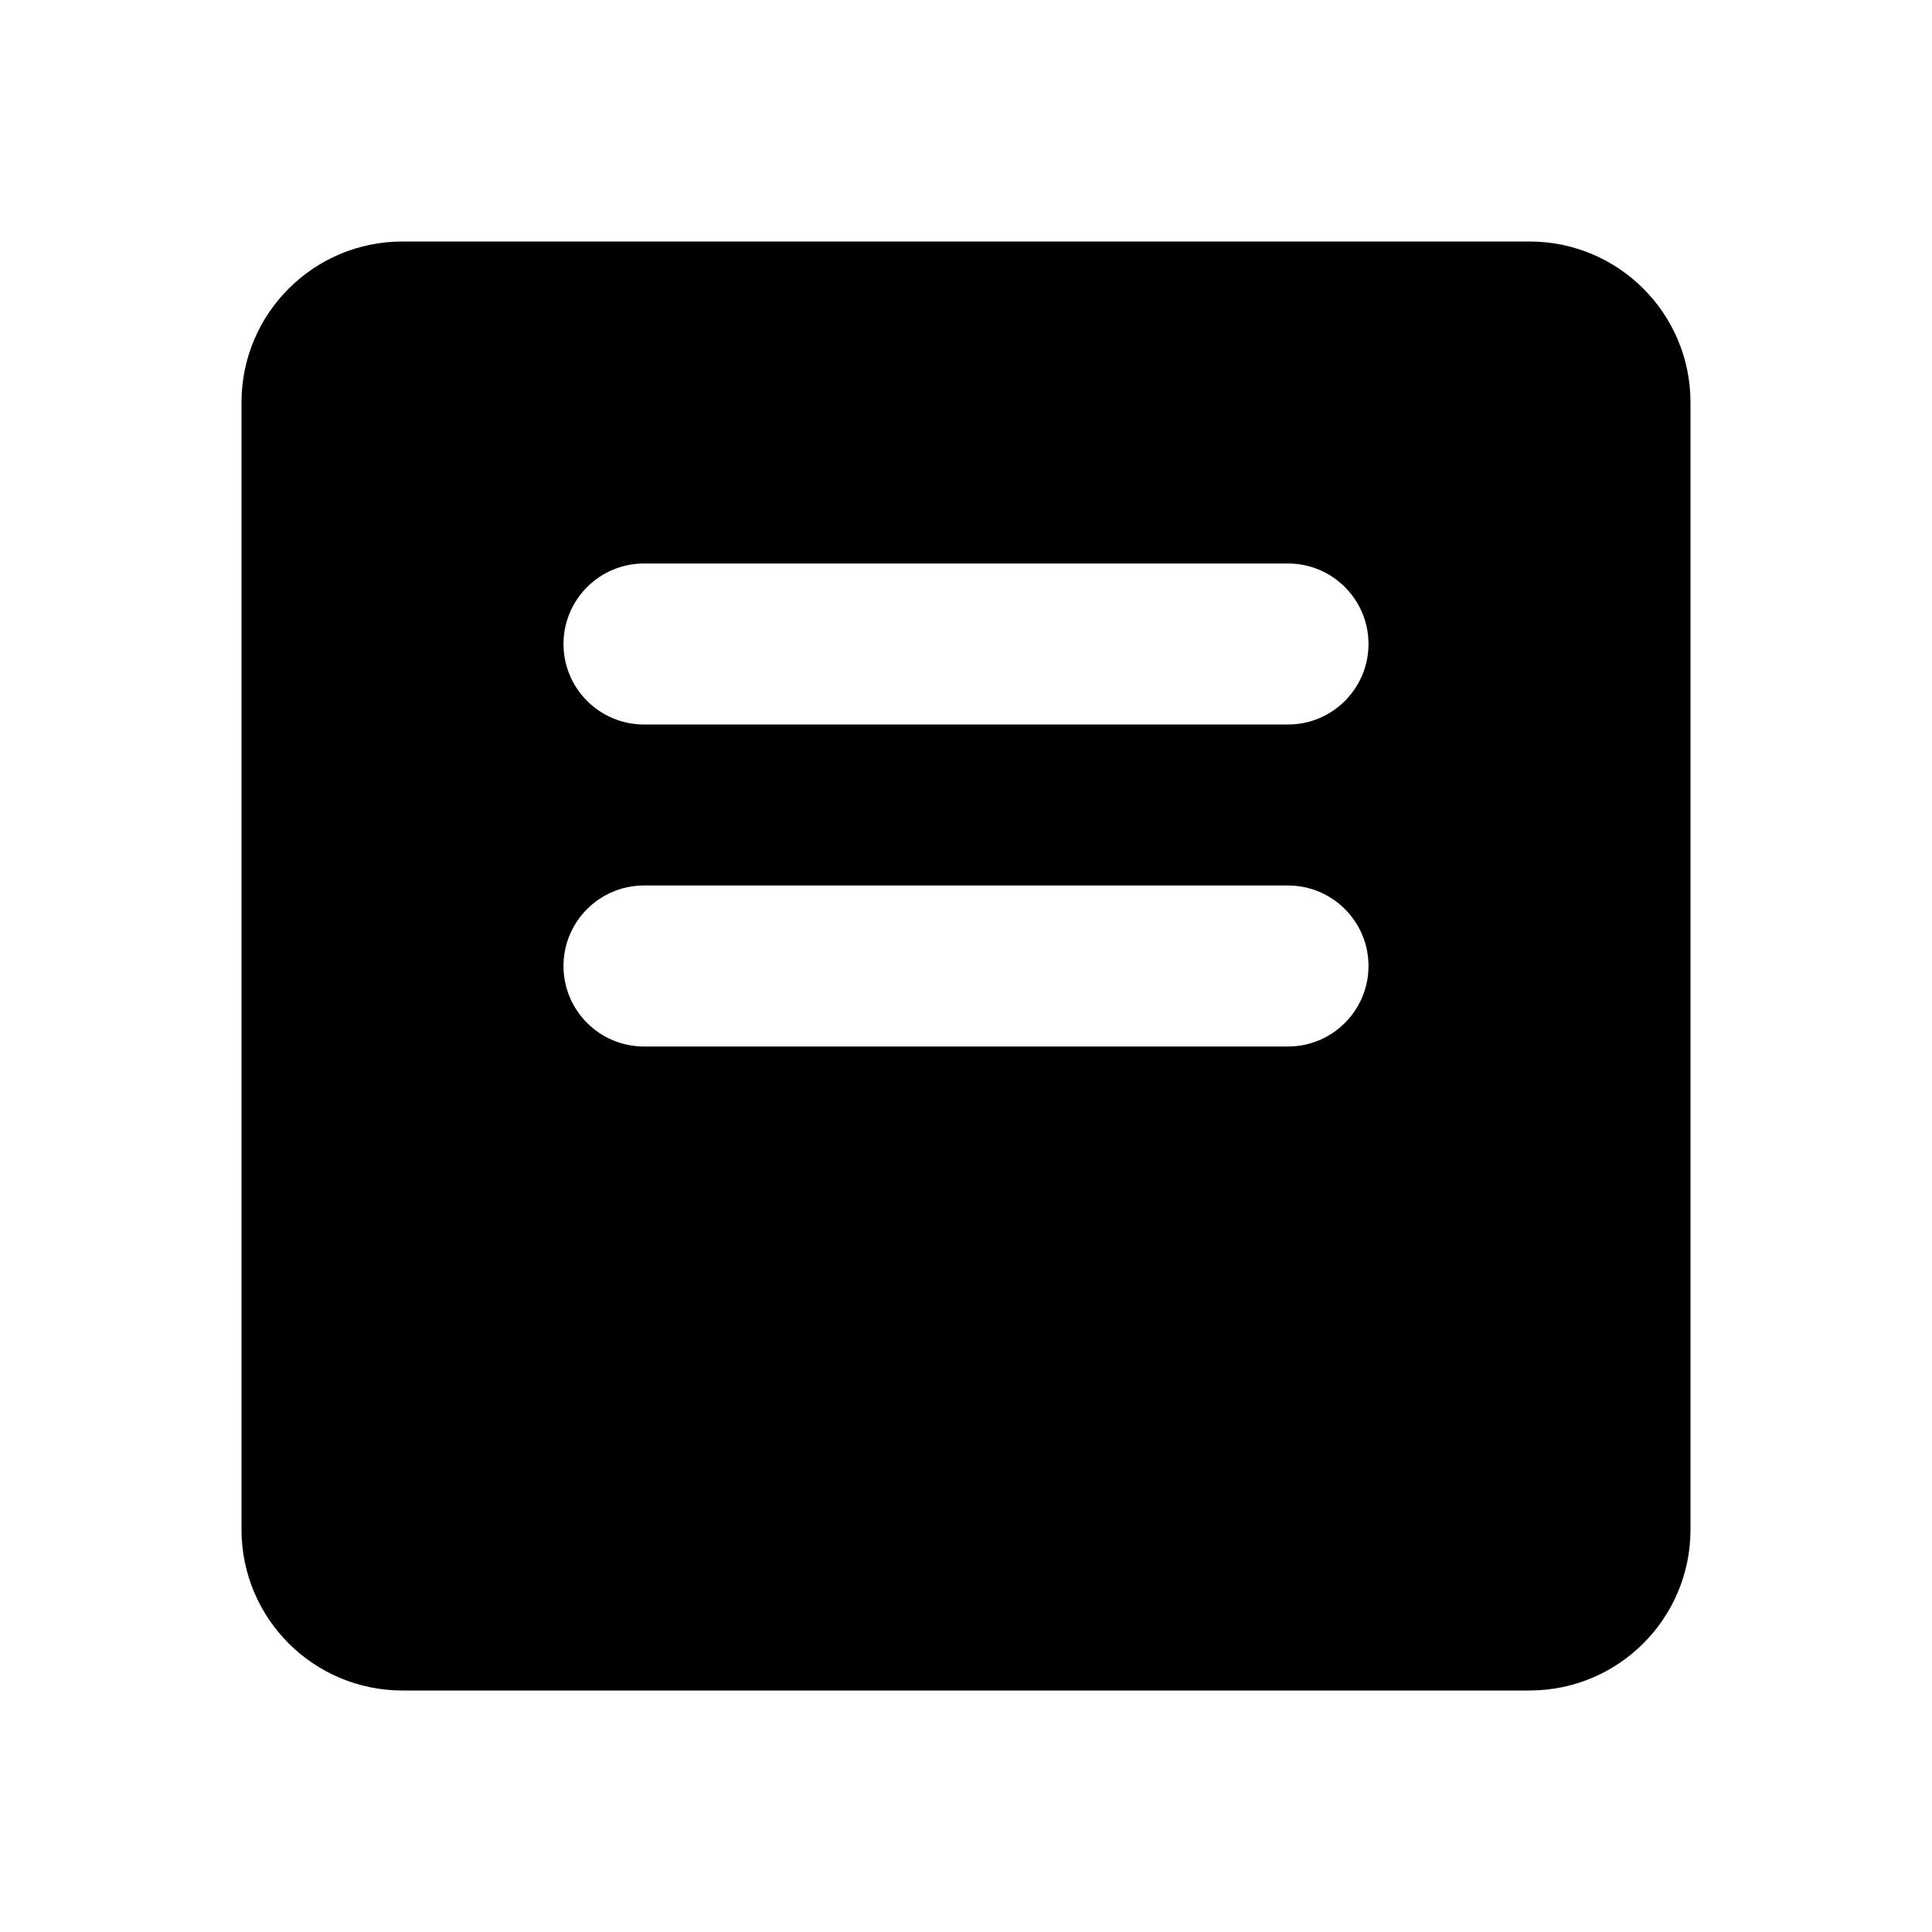
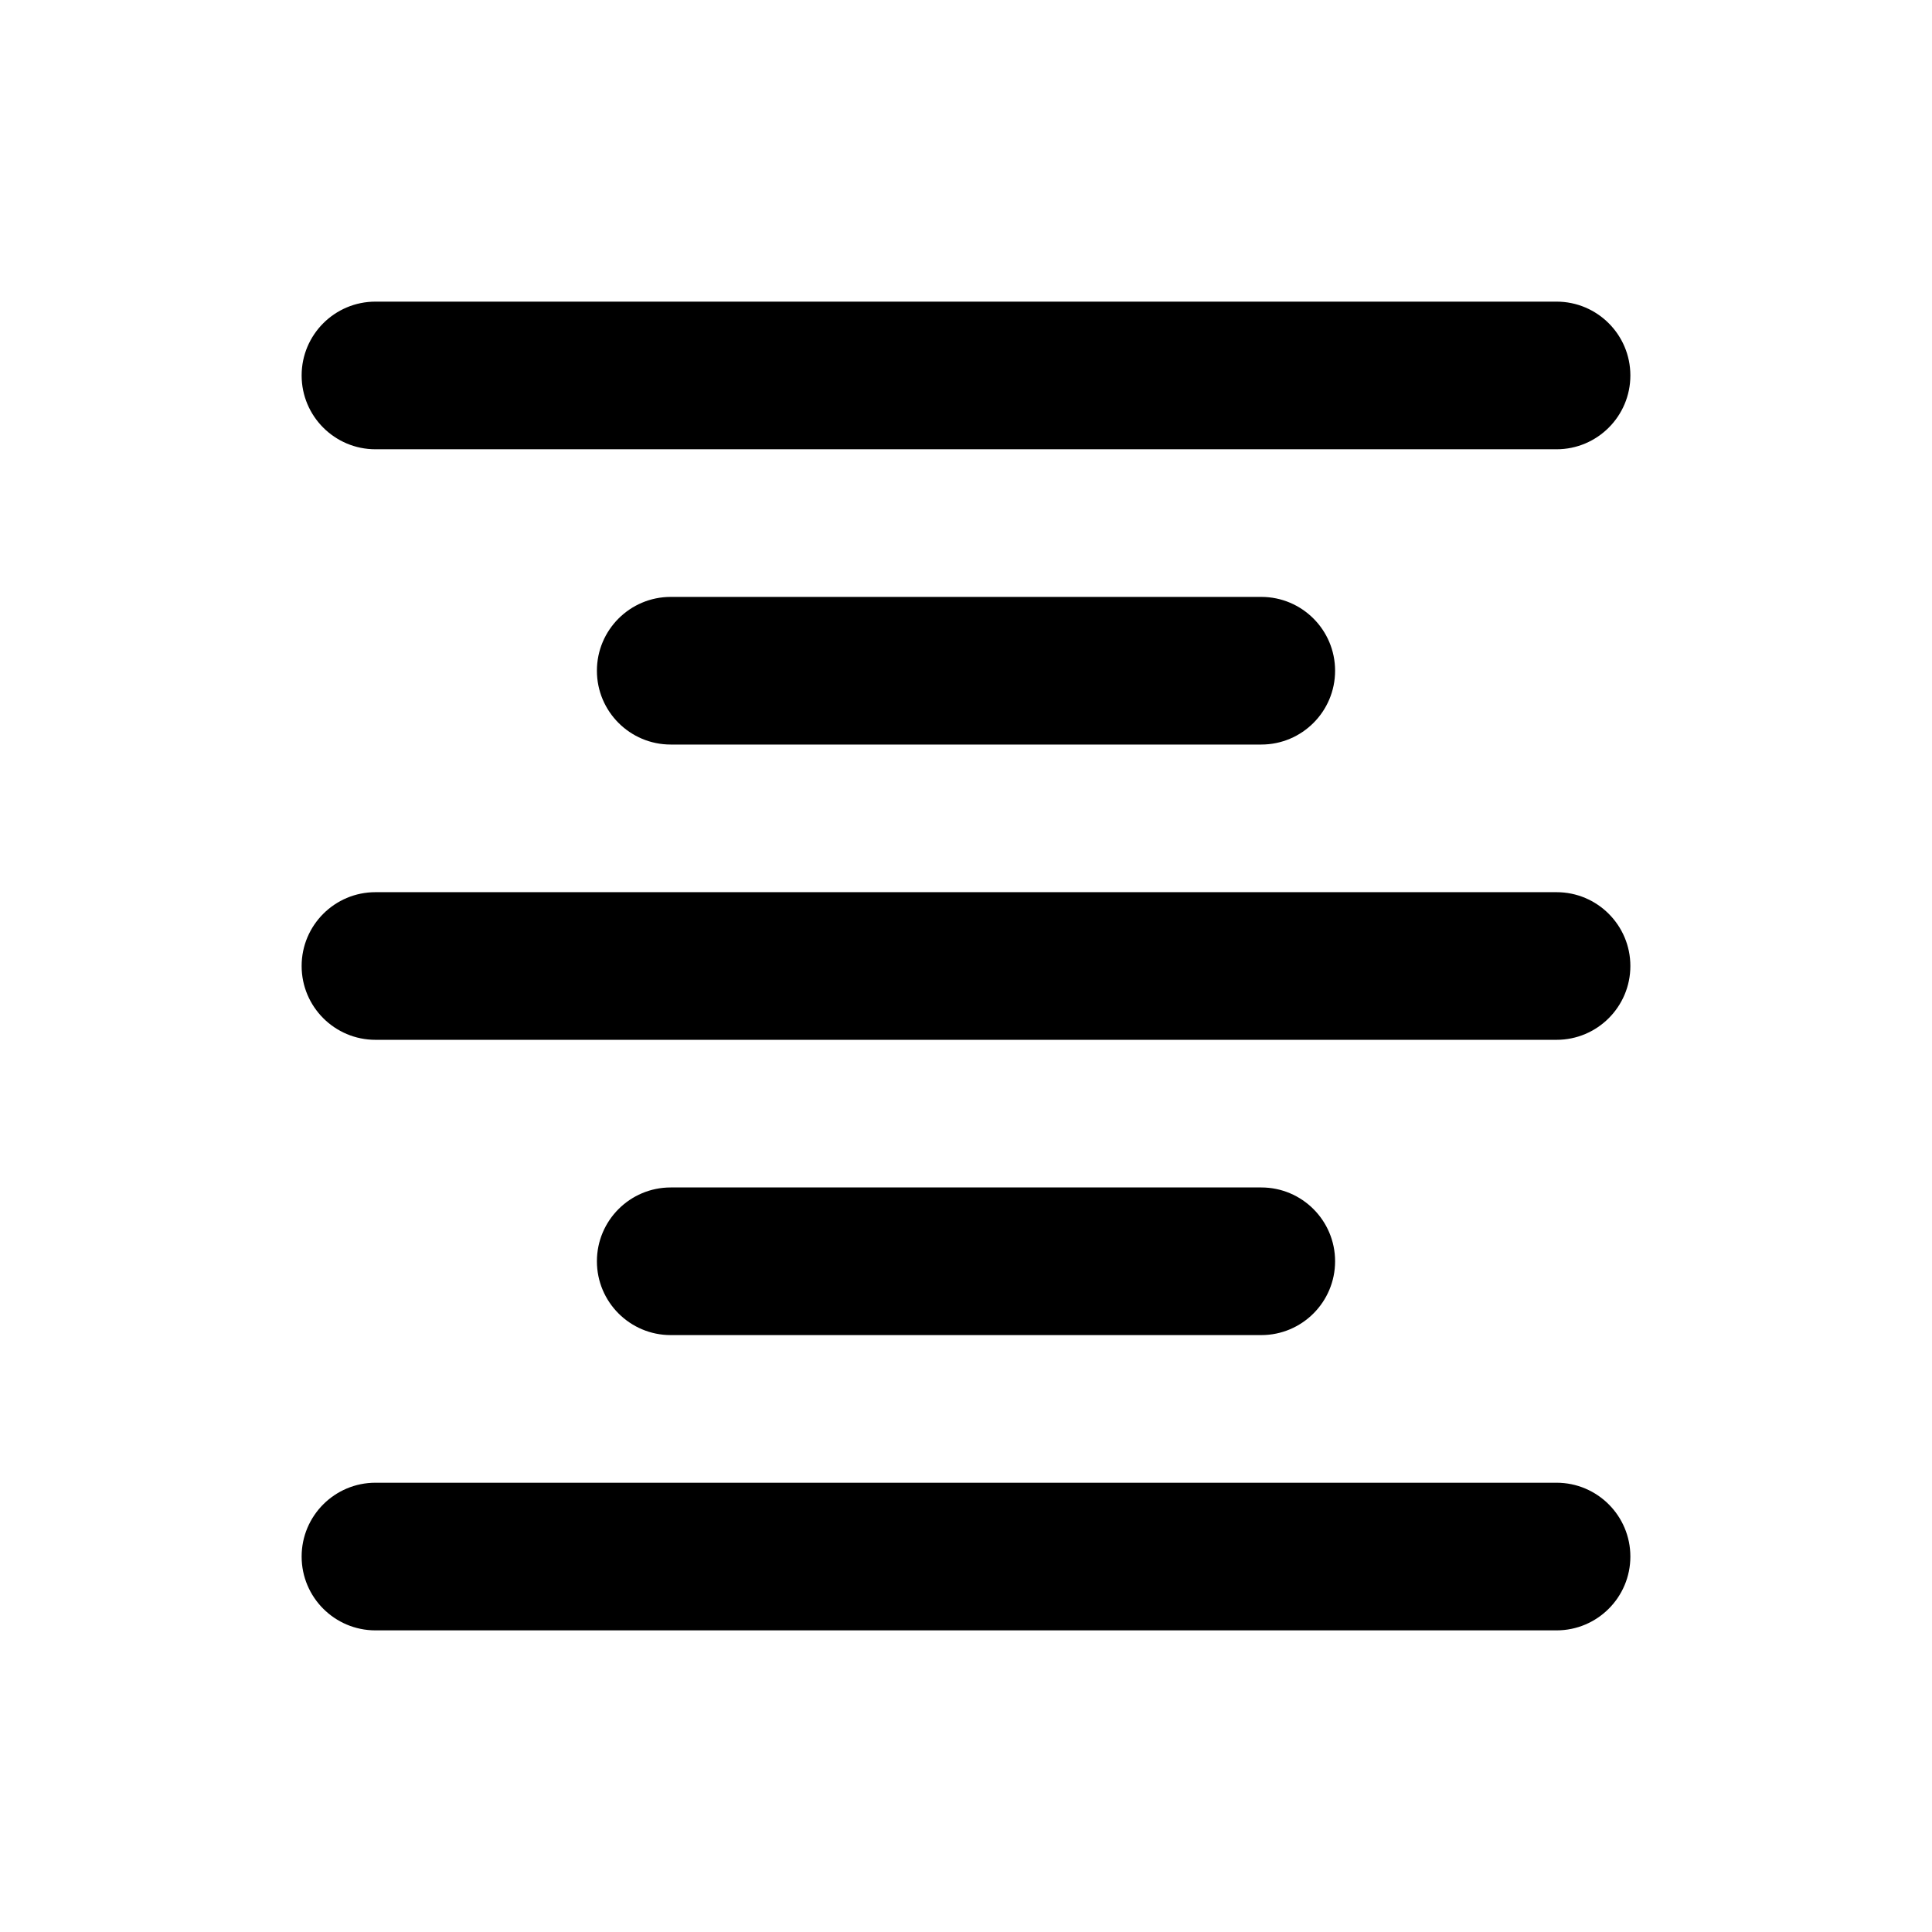
<svg xmlns="http://www.w3.org/2000/svg" id="align-left-solid" width="24" height="24" viewBox="0 0 24 24" fill="currentColor" aria-hidden="true">
-   <g>
-     <path fill="currentColor" d="M19 3c1.105 0 2 0.895 2 2v14c0 1.105 -0.895 2 -2 2H5c-1.105 0 -2 -0.895 -2 -2V5c0 -1.105 0.895 -2 2 -2zM8 11c-0.552 0 -1 0.448 -1 1s0.448 1 1 1h8c0.552 0 1 -0.448 1 -1s-0.448 -1 -1 -1zm0 -4c-0.552 0 -1 0.448 -1 1s0.448 1 1 1h8c0.552 0 1 -0.448 1 -1s-0.448 -1 -1 -1z" stroke-width="1" />
+   <g transform="translate(12 12) scale(0.917) translate(-12 -12)">
+     <g>
+       <path fill="currentColor" d="M20 19c0.552 0 1 0.448 1 1s-0.448 1 -1 1H4c-0.552 0 -1 -0.448 -1 -1s0.448 -1 1 -1zm-4 -4c0.552 0 1 0.448 1 1s-0.448 1 -1 1H8c-0.552 0 -1 -0.448 -1 -1s0.448 -1 1 -1zm4 -4c0.552 0 1 0.448 1 1s-0.448 1 -1 1H4c-0.552 0 -1 -0.448 -1 -1s0.448 -1 1 -1zm-4 -4c0.552 0 1 0.448 1 1s-0.448 1 -1 1H8c-0.552 0 -1 -0.448 -1 -1s0.448 -1 1 -1zm4 -4c0.552 0 1 0.448 1 1s-0.448 1 -1 1H4c-0.552 0 -1 -0.448 -1 -1s0.448 -1 1 -1z" />
+     </g>
  </g>
</svg>
